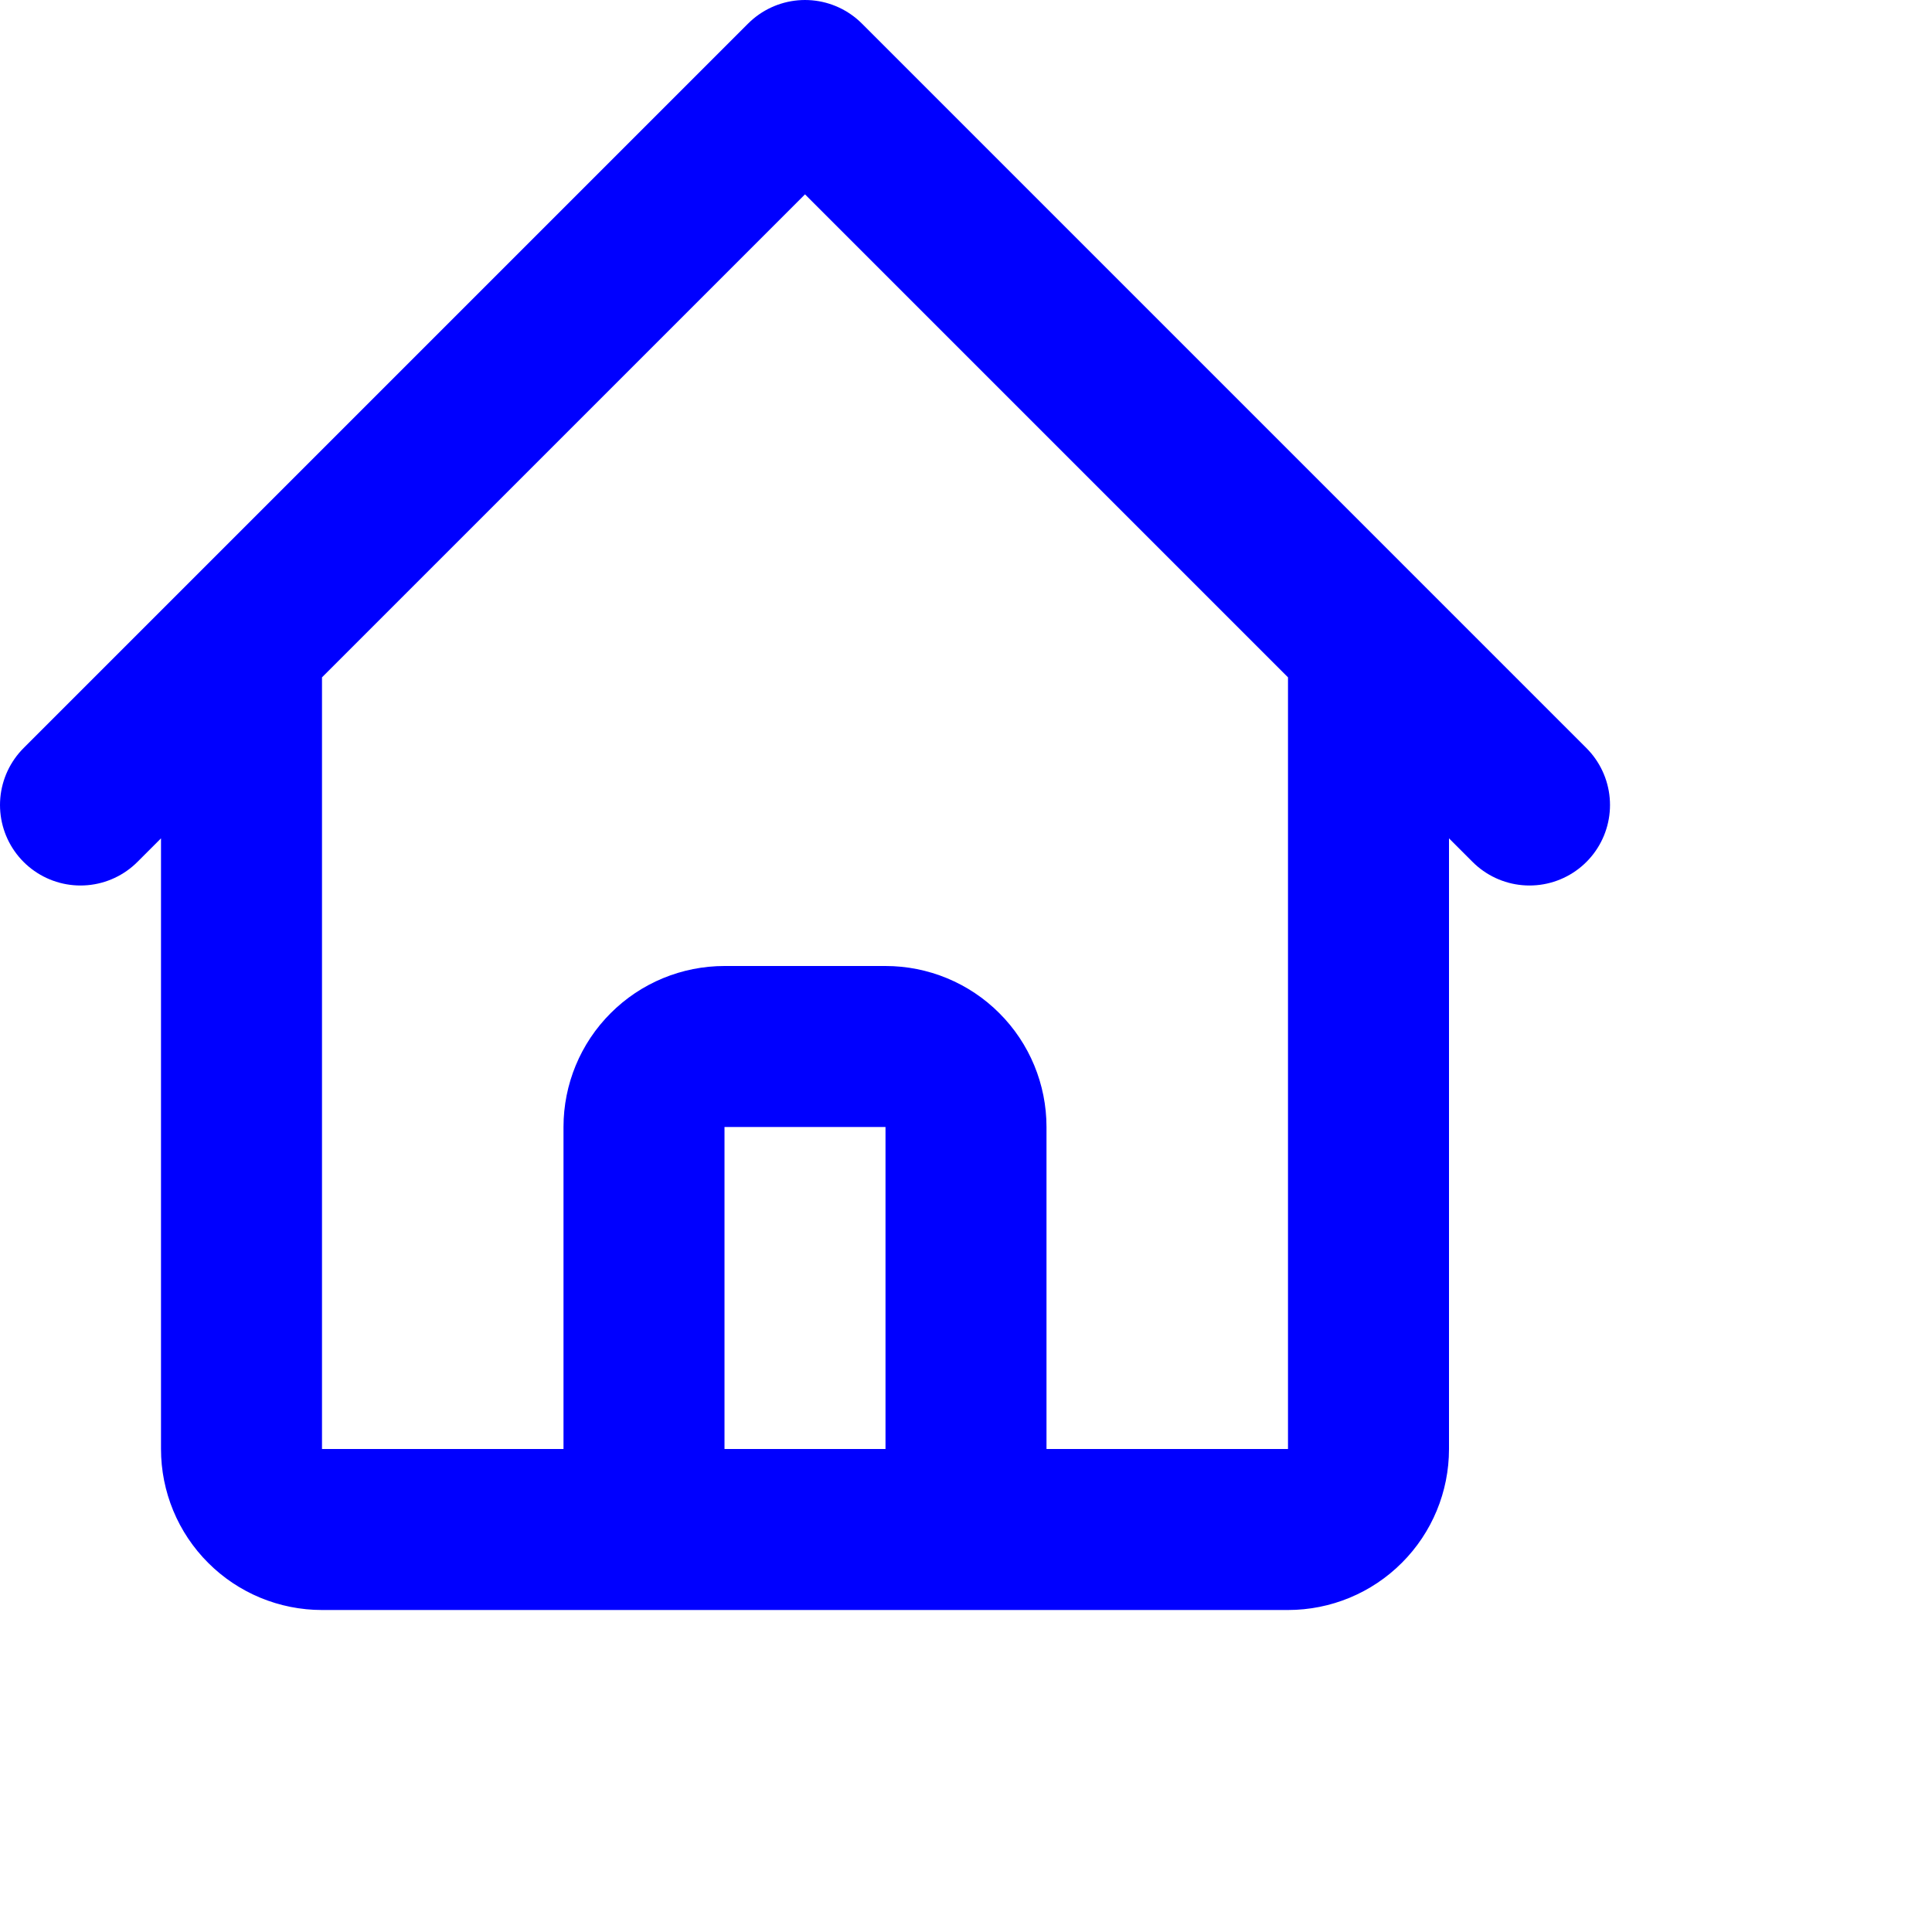
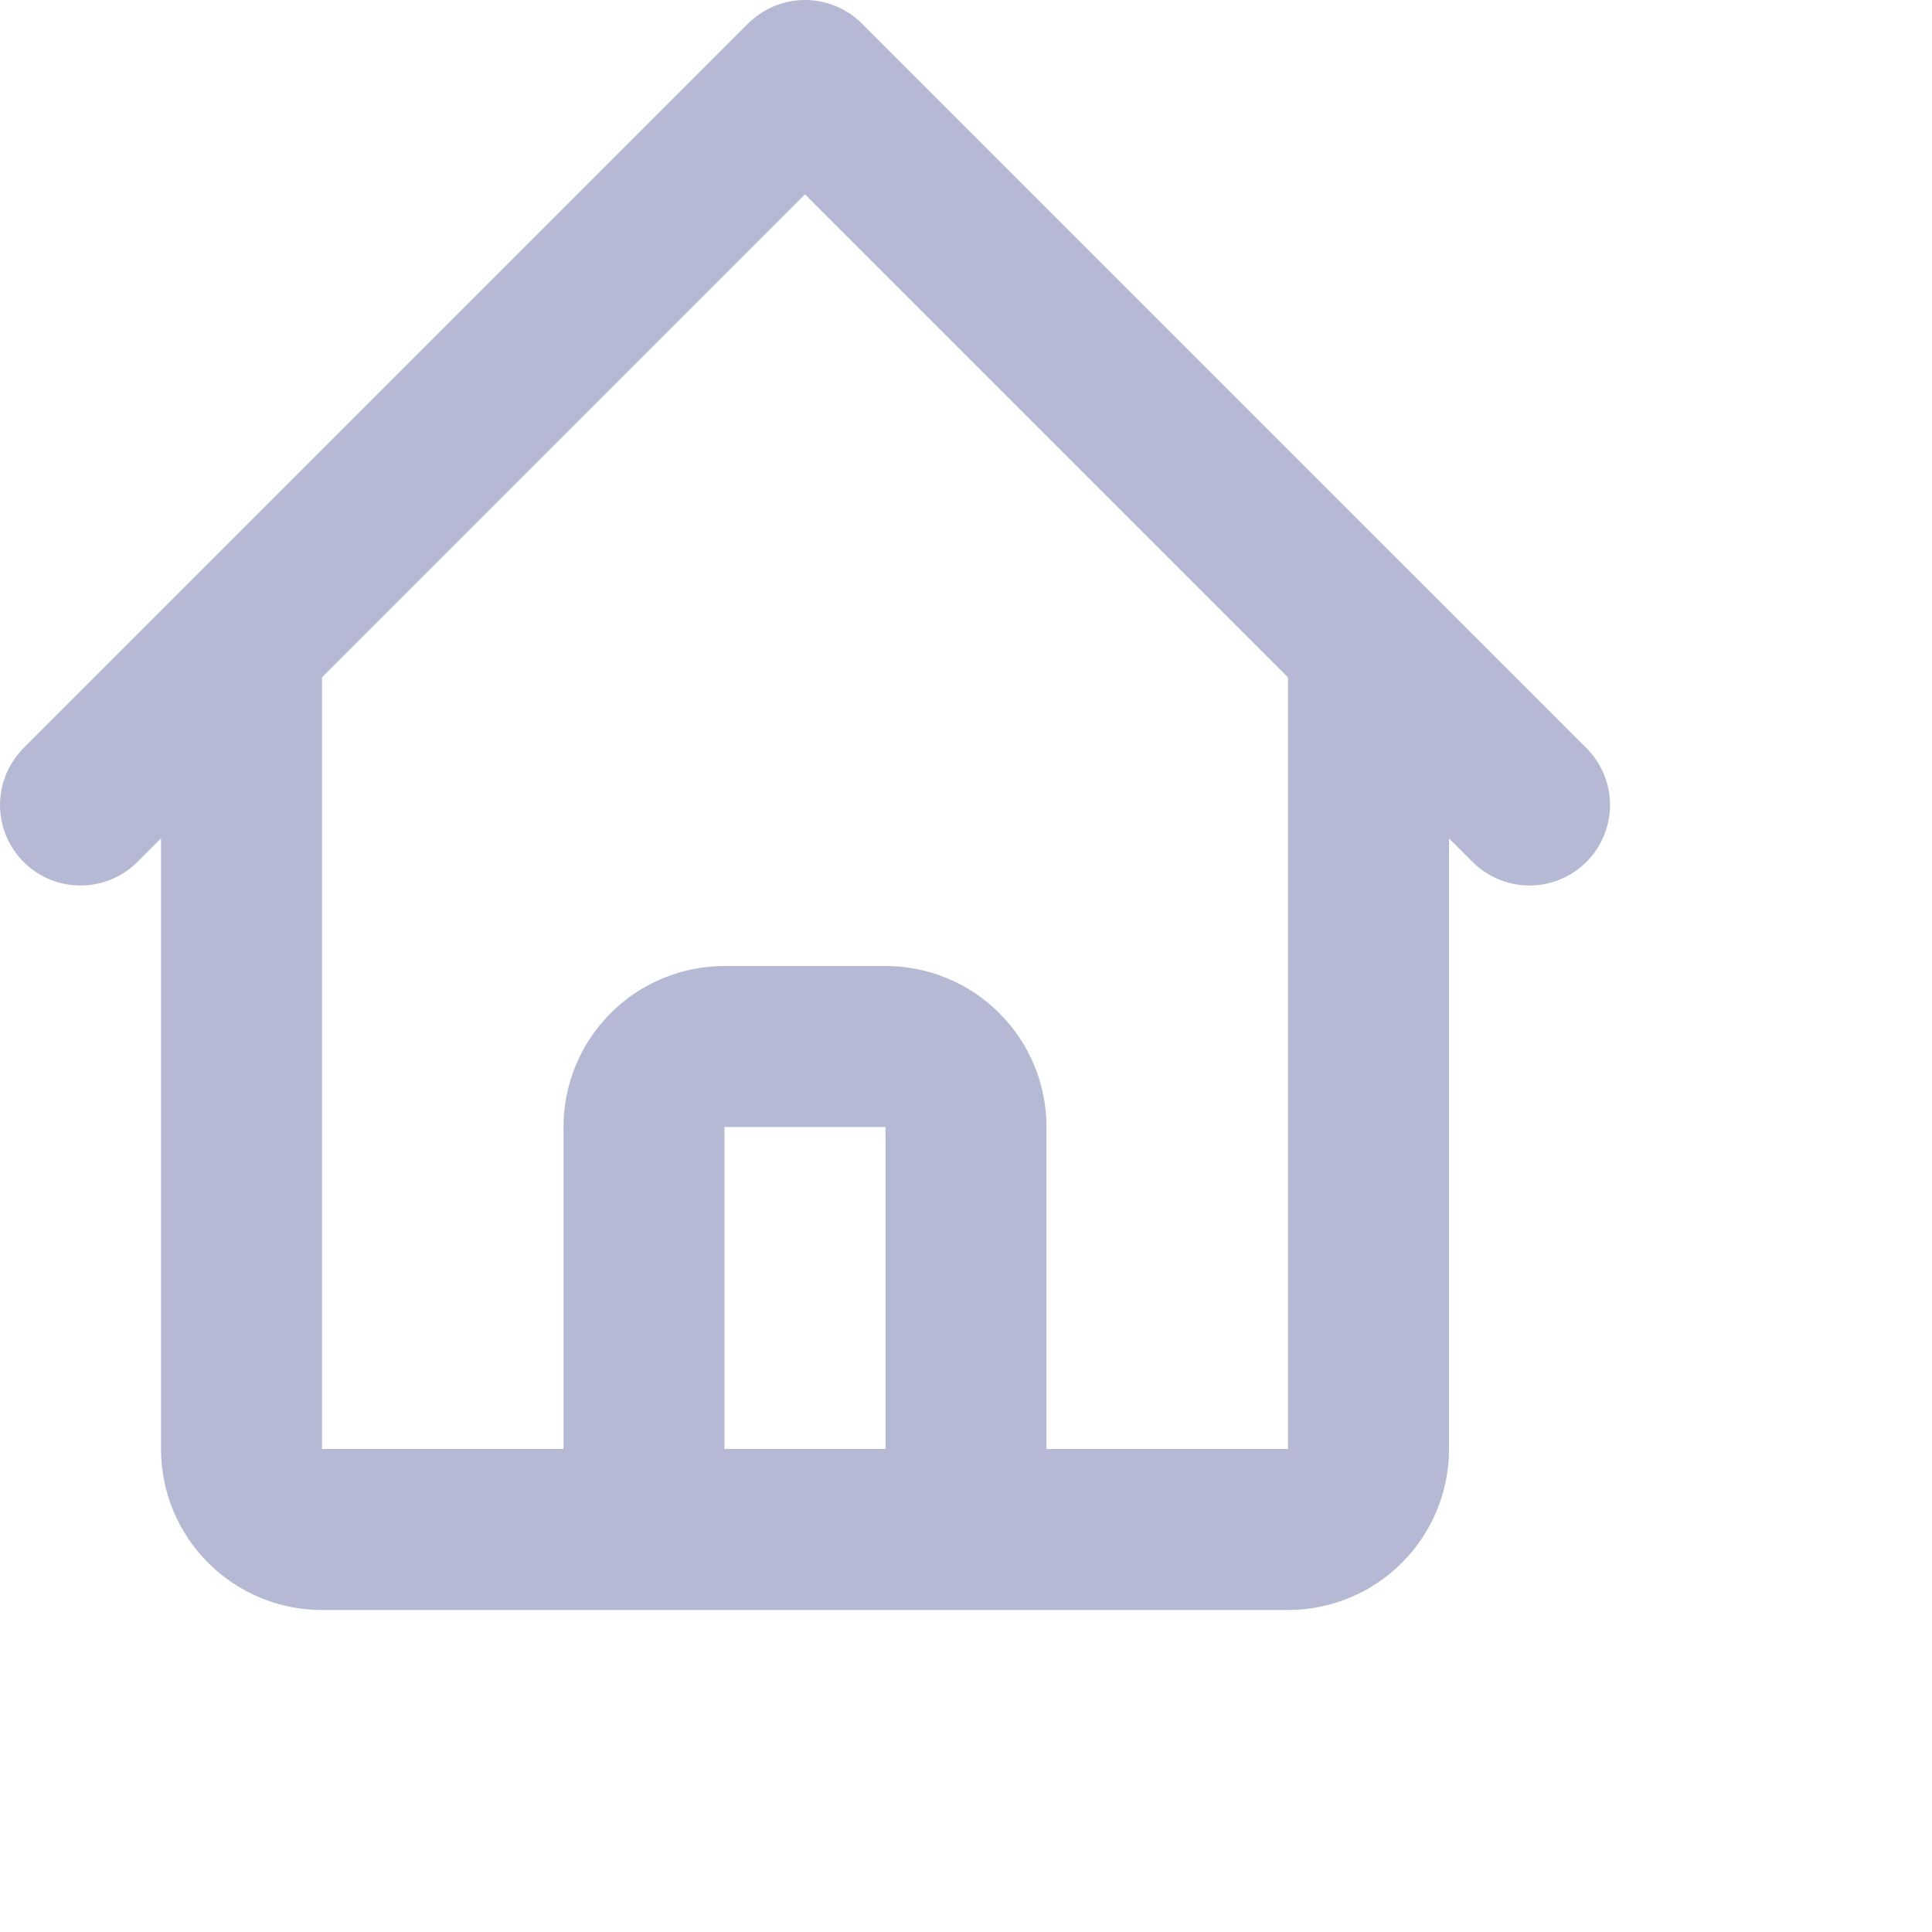
<svg xmlns="http://www.w3.org/2000/svg" className="red" width="20" height="20" viewBox="0 0 24 24" fill="none">
-   <path className="icon2" d="M1 10L3 8M3 8L10 1L17 8M3 8V18C3 18.265 3.105 18.52 3.293 18.707C3.48 18.895 3.735 19 4 19H7M17 8L19 10M17 8V18C17 18.265 16.895 18.52 16.707 18.707C16.52 18.895 16.265 19 16 19H13M7 19C7.265 19 7.52 18.895 7.707 18.707C7.895 18.52 8 18.265 8 18V14C8 13.735 8.105 13.48 8.293 13.293C8.48 13.105 8.735 13 9 13H11C11.265 13 11.52 13.105 11.707 13.293C11.895 13.48 12 13.735 12 14V18C12 18.265 12.105 18.52 12.293 18.707C12.48 18.895 12.735 19 13 19M7 19H13" stroke="blue" stroke-width="2" stroke-linecap="round" stroke-linejoin="round" />
+   <path className="icon2" d="M1 10L3 8M3 8L10 1L17 8M3 8V18C3 18.265 3.105 18.52 3.293 18.707C3.48 18.895 3.735 19 4 19H7M17 8L19 10M17 8V18C17 18.265 16.895 18.52 16.707 18.707C16.52 18.895 16.265 19 16 19H13M7 19C7.265 19 7.52 18.895 7.707 18.707C7.895 18.52 8 18.265 8 18V14C8 13.735 8.105 13.48 8.293 13.293C8.48 13.105 8.735 13 9 13H11C11.265 13 11.52 13.105 11.707 13.293C11.895 13.48 12 13.735 12 14V18C12 18.265 12.105 18.52 12.293 18.707C12.48 18.895 12.735 19 13 19M7 19H13" stroke="#b5b9d3" stroke-width="2" stroke-linecap="round" stroke-linejoin="round" />
</svg>
